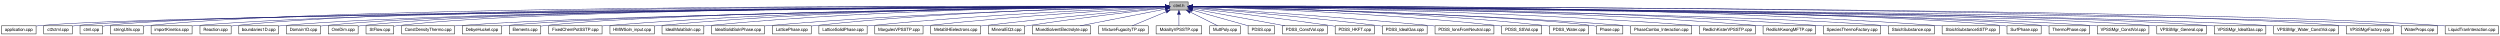
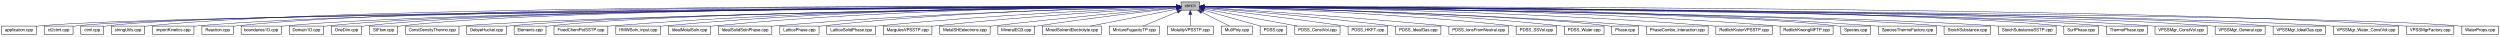
- <svg xmlns="http://www.w3.org/2000/svg" xmlns:xlink="http://www.w3.org/1999/xlink" width="5857pt" height="84pt" viewBox="0.00 0.00 5857.00 84.00">
+ <svg xmlns="http://www.w3.org/2000/svg" xmlns:xlink="http://www.w3.org/1999/xlink" width="5801pt" height="84pt" viewBox="0.00 0.00 5801.00 84.00">
  <g id="graph0" class="graph" transform="scale(1 1) rotate(0) translate(4 80)">
-     <polygon fill="white" stroke="none" points="-4,4 -4,-80 5853,-80 5853,4 -4,4" />
+     <polygon fill="white" stroke="none" points="-4,4 -4,-80 5797,-80 5797,4 -4,4" />
    <g id="node1" class="node">
      <polygon fill="#bfbfbf" stroke="black" points="2736.5,-56.5 2736.5,-75.5 2779.5,-75.5 2779.5,-56.5 2736.5,-56.5" />
      <text text-anchor="middle" x="2758" y="-63.5" font-family="FreeSans" font-size="10.00">ctml.h</text>
    </g>
    <g id="node2" class="node">
      <g id="a_node2">
        <a xlink:href="application_8cpp.html" target="_top" xlink:title="application.cpp">
          <polygon fill="white" stroke="black" points="-0.5,-0.5 -0.5,-19.5 80.5,-19.5 80.5,-0.5 -0.5,-0.5" />
          <text text-anchor="middle" x="40" y="-7.5" font-family="FreeSans" font-size="10.00">application.cpp</text>
        </a>
      </g>
    </g>
    <g id="edge1" class="edge">
      <path fill="none" stroke="midnightblue" d="M2725.93,-64.78C2442.11,-62.794 363.893,-47.374 89,-20 86.246,-19.726 83.415,-19.379 80.569,-18.983" />
      <polygon fill="midnightblue" stroke="midnightblue" points="2726.31,-68.283 2736.33,-64.853 2726.36,-61.283 2726.31,-68.283" />
    </g>
    <g id="node3" class="node">
      <g id="a_node3">
        <a xlink:href="ct2ctml_8cpp.html" target="_top" xlink:title="Driver for the system call to the python executable that converts cti files to ctml files (see Input ...">
          <polygon fill="white" stroke="black" points="98.5,-0.5 98.5,-19.5 165.5,-19.5 165.5,-0.5 98.5,-0.5" />
          <text text-anchor="middle" x="132" y="-7.5" font-family="FreeSans" font-size="10.00">ct2ctml.cpp</text>
        </a>
      </g>
    </g>
    <g id="edge2" class="edge">
      <path fill="none" stroke="midnightblue" d="M2726.08,-64.819C2447.95,-63.195 439.438,-50.46 174,-20 171.333,-19.694 168.585,-19.296 165.833,-18.838" />
      <polygon fill="midnightblue" stroke="midnightblue" points="2726.28,-68.32 2736.3,-64.878 2726.32,-61.32 2726.28,-68.32" />
    </g>
    <g id="node4" class="node">
      <g id="a_node4">
        <a xlink:href="ctml_8cpp.html" target="_top" xlink:title="Definitions for functions to read and write CTML. ">
          <polygon fill="white" stroke="black" points="183.5,-0.5 183.5,-19.5 236.5,-19.5 236.5,-0.5 183.5,-0.5" />
          <text text-anchor="middle" x="210" y="-7.5" font-family="FreeSans" font-size="10.00">ctml.cpp</text>
        </a>
      </g>
    </g>
    <g id="edge3" class="edge">
      <path fill="none" stroke="midnightblue" d="M2726.11,-64.881C2452.33,-63.797 502.218,-54.884 245,-20 242.264,-19.629 239.435,-19.12 236.626,-18.53" />
      <polygon fill="midnightblue" stroke="midnightblue" points="2726.16,-68.381 2736.17,-64.92 2726.19,-61.381 2726.16,-68.381" />
    </g>
    <g id="node5" class="node">
      <g id="a_node5">
        <a xlink:href="stringUtils_8cpp.html" target="_top" xlink:title="Contains definitions for string manipulation functions within Cantera. ">
          <polygon fill="white" stroke="black" points="254.5,-0.5 254.5,-19.5 331.5,-19.5 331.5,-0.5 254.5,-0.5" />
          <text text-anchor="middle" x="293" y="-7.5" font-family="FreeSans" font-size="10.00">stringUtils.cpp</text>
        </a>
      </g>
    </g>
    <g id="edge4" class="edge">
      <path fill="none" stroke="midnightblue" d="M2726.22,-65.138C2477.09,-66.108 834.416,-70.495 341,-20 337.964,-19.689 334.832,-19.288 331.692,-18.828" />
      <polygon fill="midnightblue" stroke="midnightblue" points="2726.41,-68.637 2736.4,-65.097 2726.39,-61.637 2726.41,-68.637" />
    </g>
    <g id="node6" class="node">
      <g id="a_node6">
        <a xlink:href="importKinetics_8cpp.html" target="_top" xlink:title="Declarations of global routines for the importing of kinetics data from XML files (see Input File Han...">
          <polygon fill="white" stroke="black" points="350,-0.5 350,-19.5 446,-19.5 446,-0.5 350,-0.5" />
          <text text-anchor="middle" x="398" y="-7.5" font-family="FreeSans" font-size="10.00">importKinetics.cpp</text>
        </a>
      </g>
    </g>
    <g id="edge5" class="edge">
      <path fill="none" stroke="midnightblue" d="M2726.25,-64.978C2484,-64.725 924.807,-61.483 455,-20 452.106,-19.744 449.136,-19.431 446.145,-19.077" />
      <polygon fill="midnightblue" stroke="midnightblue" points="2726.47,-68.479 2736.48,-64.988 2726.48,-61.479 2726.47,-68.479" />
    </g>
    <g id="node7" class="node">
      <g id="a_node7">
        <a xlink:href="Reaction_8cpp.html" target="_top" xlink:title="Reaction.cpp">
          <polygon fill="white" stroke="black" points="464.5,-0.5 464.5,-19.5 537.5,-19.5 537.5,-0.5 464.5,-0.5" />
          <text text-anchor="middle" x="501" y="-7.5" font-family="FreeSans" font-size="10.00">Reaction.cpp</text>
        </a>
      </g>
    </g>
    <g id="edge6" class="edge">
      <path fill="none" stroke="midnightblue" d="M2726.03,-65.127C2488.51,-65.955 995.396,-69.119 546,-20 543.307,-19.706 540.536,-19.331 537.754,-18.902" />
      <polygon fill="midnightblue" stroke="midnightblue" points="2726.4,-68.626 2736.38,-65.09 2726.37,-61.626 2726.4,-68.626" />
    </g>
    <g id="node8" class="node">
      <g id="a_node8">
        <a xlink:href="boundaries1D_8cpp.html" target="_top" xlink:title="boundaries1D.cpp">
          <polygon fill="white" stroke="black" points="555.5,-0.5 555.5,-19.5 648.5,-19.5 648.5,-0.5 555.5,-0.5" />
          <text text-anchor="middle" x="602" y="-7.5" font-family="FreeSans" font-size="10.00">boundaries1D.cpp</text>
        </a>
      </g>
    </g>
    <g id="edge7" class="edge">
      <path fill="none" stroke="midnightblue" d="M2726.24,-64.921C2496.37,-64.261 1084.55,-58.66 658,-20 654.96,-19.724 651.835,-19.384 648.69,-18.997" />
      <polygon fill="midnightblue" stroke="midnightblue" points="2726.27,-68.421 2736.28,-64.949 2726.29,-61.421 2726.27,-68.421" />
    </g>
    <g id="node9" class="node">
      <g id="a_node9">
        <a xlink:href="Domain1D_8cpp.html" target="_top" xlink:title="Domain1D.cpp">
          <polygon fill="white" stroke="black" points="667,-0.5 667,-19.5 747,-19.5 747,-0.5 667,-0.5" />
          <text text-anchor="middle" x="707" y="-7.5" font-family="FreeSans" font-size="10.00">Domain1D.cpp</text>
        </a>
      </g>
    </g>
    <g id="edge8" class="edge">
      <path fill="none" stroke="midnightblue" d="M2726.34,-64.98C2502.94,-64.732 1161.35,-61.515 756,-20 753.075,-19.7 750.062,-19.322 747.037,-18.89" />
      <polygon fill="midnightblue" stroke="midnightblue" points="2726.4,-68.48 2736.4,-64.99 2726.41,-61.48 2726.4,-68.48" />
    </g>
    <g id="node10" class="node">
      <g id="a_node10">
        <a xlink:href="OneDim_8cpp.html" target="_top" xlink:title="OneDim.cpp">
          <polygon fill="white" stroke="black" points="765,-0.5 765,-19.5 835,-19.5 835,-0.5 765,-0.5" />
          <text text-anchor="middle" x="800" y="-7.5" font-family="FreeSans" font-size="10.00">OneDim.cpp</text>
        </a>
      </g>
    </g>
    <g id="edge9" class="edge">
      <path fill="none" stroke="midnightblue" d="M2726.38,-65.029C2508.77,-65.11 1230.3,-63.696 844,-20 841.211,-19.684 838.336,-19.28 835.455,-18.817" />
      <polygon fill="midnightblue" stroke="midnightblue" points="2726.48,-68.529 2736.48,-65.023 2726.48,-61.529 2726.48,-68.529" />
    </g>
    <g id="node11" class="node">
      <g id="a_node11">
        <a xlink:href="StFlow_8cpp.html" target="_top" xlink:title="StFlow.cpp">
          <polygon fill="white" stroke="black" points="853.5,-0.5 853.5,-19.5 918.5,-19.5 918.5,-0.5 853.5,-0.5" />
          <text text-anchor="middle" x="886" y="-7.5" font-family="FreeSans" font-size="10.00">StFlow.cpp</text>
        </a>
      </g>
    </g>
    <g id="edge10" class="edge">
      <path fill="none" stroke="midnightblue" d="M2726.12,-65.029C2513.33,-65.103 1296.18,-63.588 928,-20 925.038,-19.649 921.976,-19.189 918.918,-18.66" />
      <polygon fill="midnightblue" stroke="midnightblue" points="2726.3,-68.529 2736.3,-65.024 2726.3,-61.529 2726.3,-68.529" />
    </g>
    <g id="node12" class="node">
      <g id="a_node12">
        <a xlink:href="ConstDensityThermo_8cpp.html" target="_top" xlink:title="Declarations for a Thermo manager for incompressible ThermoPhases (see Thermodynamic Properties and C...">
          <polygon fill="white" stroke="black" points="937,-0.5 937,-19.5 1061,-19.5 1061,-0.5 937,-0.5" />
          <text text-anchor="middle" x="999" y="-7.5" font-family="FreeSans" font-size="10.00">ConstDensityThermo.cpp</text>
        </a>
      </g>
    </g>
    <g id="edge11" class="edge">
      <path fill="none" stroke="midnightblue" d="M2726.14,-64.584C2523.27,-61.871 1409.59,-45.985 1070,-20 1067.15,-19.782 1064.24,-19.53 1061.3,-19.253" />
      <polygon fill="midnightblue" stroke="midnightblue" points="2726.35,-68.087 2736.4,-64.721 2726.45,-61.088 2726.35,-68.087" />
    </g>
    <g id="node13" class="node">
      <g id="a_node13">
        <a xlink:href="DebyeHuckel_8cpp.html" target="_top" xlink:title="Declarations for the DebyeHuckel ThermoPhase object, which models dilute electrolyte solutions (see T...">
          <polygon fill="white" stroke="black" points="1079,-0.5 1079,-19.5 1171,-19.5 1171,-0.5 1079,-0.5" />
          <text text-anchor="middle" x="1125" y="-7.5" font-family="FreeSans" font-size="10.00">DebyeHuckel.cpp</text>
        </a>
      </g>
    </g>
    <g id="edge12" class="edge">
      <path fill="none" stroke="midnightblue" d="M2726.08,-64.672C2530.84,-62.58 1495.79,-50.204 1180,-20 1177.11,-19.724 1174.14,-19.388 1171.16,-19.012" />
      <polygon fill="midnightblue" stroke="midnightblue" points="2726.21,-68.174 2736.24,-64.78 2726.28,-61.174 2726.21,-68.174" />
    </g>
    <g id="node14" class="node">
      <g id="a_node14">
        <a xlink:href="Elements_8cpp.html" target="_top" xlink:title="This file contains a database of atomic weights. ">
          <polygon fill="white" stroke="black" points="1189,-0.5 1189,-19.5 1263,-19.5 1263,-0.5 1189,-0.5" />
          <text text-anchor="middle" x="1226" y="-7.5" font-family="FreeSans" font-size="10.00">Elements.cpp</text>
        </a>
      </g>
    </g>
    <g id="edge13" class="edge">
      <path fill="none" stroke="midnightblue" d="M2726.47,-64.745C2538.9,-63.123 1568.11,-53.227 1272,-20 1269.09,-19.673 1266.09,-19.261 1263.08,-18.792" />
      <polygon fill="midnightblue" stroke="midnightblue" points="2726.47,-68.245 2736.5,-64.83 2726.53,-61.245 2726.47,-68.245" />
    </g>
    <g id="node15" class="node">
      <g id="a_node15">
        <a xlink:href="FixedChemPotSSTP_8cpp.html" target="_top" xlink:title="Definition file for the FixedChemPotSSTP class, which represents a fixed-composition incompressible s...">
          <polygon fill="white" stroke="black" points="1281.5,-0.5 1281.5,-19.5 1406.5,-19.5 1406.5,-0.5 1281.5,-0.5" />
          <text text-anchor="middle" x="1344" y="-7.5" font-family="FreeSans" font-size="10.00">FixedChemPotSSTP.cpp</text>
        </a>
      </g>
    </g>
    <g id="edge14" class="edge">
      <path fill="none" stroke="midnightblue" d="M2726,-64.999C2577.18,-64.767 1938.02,-61.292 1416,-20 1412.99,-19.762 1409.9,-19.489 1406.79,-19.19" />
      <polygon fill="midnightblue" stroke="midnightblue" points="2726.24,-68.499 2736.24,-65.01 2726.24,-61.499 2726.24,-68.499" />
    </g>
    <g id="node16" class="node">
      <g id="a_node16">
        <a xlink:href="HMWSoln__input_8cpp.html" target="_top" xlink:title="Definitions for the HMWSoln ThermoPhase object, which models concentrated electrolyte solutions (see ...">
          <polygon fill="white" stroke="black" points="1425,-0.5 1425,-19.5 1529,-19.5 1529,-0.5 1425,-0.5" />
          <text text-anchor="middle" x="1477" y="-7.5" font-family="FreeSans" font-size="10.00">HMWSoln_input.cpp</text>
        </a>
      </g>
    </g>
    <g id="edge15" class="edge">
      <path fill="none" stroke="midnightblue" d="M2726.22,-65.106C2586.04,-65.305 2009.05,-63.306 1538,-20 1535.12,-19.735 1532.17,-19.427 1529.2,-19.086" />
      <polygon fill="midnightblue" stroke="midnightblue" points="2726.29,-68.606 2736.28,-65.087 2726.27,-61.606 2726.29,-68.606" />
    </g>
    <g id="node17" class="node">
      <g id="a_node17">
        <a xlink:href="IdealMolalSoln_8cpp.html" target="_top" xlink:title="ThermoPhase object for the ideal molal equation of state (see Thermodynamic Properties and class Idea...">
          <polygon fill="white" stroke="black" points="1547,-0.5 1547,-19.5 1645,-19.5 1645,-0.5 1547,-0.5" />
          <text text-anchor="middle" x="1596" y="-7.5" font-family="FreeSans" font-size="10.00">IdealMolalSoln.cpp</text>
        </a>
      </g>
    </g>
    <g id="edge16" class="edge">
      <path fill="none" stroke="midnightblue" d="M2725.9,-65.018C2593.44,-64.811 2076.46,-61.253 1654,-20 1651.16,-19.723 1648.25,-19.398 1645.31,-19.041" />
      <polygon fill="midnightblue" stroke="midnightblue" points="2726.14,-68.518 2736.15,-65.028 2726.15,-61.518 2726.14,-68.518" />
    </g>
    <g id="node18" class="node">
      <g id="a_node18">
        <a xlink:href="IdealSolidSolnPhase_8cpp.html" target="_top" xlink:title="Implementation file for an ideal solid solution model with incompressible thermodynamics (see Thermod...">
          <polygon fill="white" stroke="black" points="1663,-0.5 1663,-19.5 1787,-19.5 1787,-0.5 1663,-0.5" />
          <text text-anchor="middle" x="1725" y="-7.5" font-family="FreeSans" font-size="10.00">IdealSolidSolnPhase.cpp</text>
        </a>
      </g>
    </g>
    <g id="edge17" class="edge">
      <path fill="none" stroke="midnightblue" d="M2726.21,-64.429C2605.03,-62.057 2160.62,-51.587 1796,-20 1793.15,-19.753 1790.24,-19.478 1787.31,-19.182" />
      <polygon fill="midnightblue" stroke="midnightblue" points="2726.22,-67.93 2736.28,-64.622 2726.35,-60.931 2726.22,-67.93" />
    </g>
    <g id="node19" class="node">
      <g id="a_node19">
        <a xlink:href="LatticePhase_8cpp.html" target="_top" xlink:title="Definitions for a simple thermodynamics model of a bulk phase derived from ThermoPhase, assuming a lattice of solid atoms (see Thermodynamic Properties and class LatticePhase). ">
          <polygon fill="white" stroke="black" points="1805.5,-0.5 1805.5,-19.5 1896.5,-19.5 1896.5,-0.5 1805.5,-0.5" />
          <text text-anchor="middle" x="1851" y="-7.5" font-family="FreeSans" font-size="10.00">LatticePhase.cpp</text>
        </a>
      </g>
    </g>
    <g id="edge18" class="edge">
      <path fill="none" stroke="midnightblue" d="M2726.16,-64.61C2613.62,-62.957 2224.18,-54.906 1905,-20 1902.26,-19.7 1899.45,-19.353 1896.62,-18.973" />
      <polygon fill="midnightblue" stroke="midnightblue" points="2726.13,-68.11 2736.18,-64.751 2726.23,-61.11 2726.13,-68.11" />
    </g>
    <g id="node20" class="node">
      <g id="a_node20">
        <a xlink:href="LatticeSolidPhase_8cpp.html" target="_top" xlink:title="Definitions for a simple thermodynamics model of a bulk solid phase derived from ThermoPhase, assuming an ideal solution model based on a lattice of solid atoms (see Thermodynamic Properties and class LatticeSolidPhase). ">
          <polygon fill="white" stroke="black" points="1914.5,-0.5 1914.5,-19.5 2027.5,-19.5 2027.5,-0.5 1914.5,-0.5" />
          <text text-anchor="middle" x="1971" y="-7.5" font-family="FreeSans" font-size="10.00">LatticeSolidPhase.cpp</text>
        </a>
      </g>
    </g>
    <g id="edge19" class="edge">
      <path fill="none" stroke="midnightblue" d="M2726.25,-63.876C2625.21,-60.115 2302.16,-46.683 2036,-20 2033.28,-19.727 2030.5,-19.427 2027.69,-19.105" />
      <polygon fill="midnightblue" stroke="midnightblue" points="2726.27,-67.379 2736.39,-64.248 2726.53,-60.384 2726.27,-67.379" />
    </g>
    <g id="node21" class="node">
      <g id="a_node21">
        <a xlink:href="MargulesVPSSTP_8cpp.html" target="_top" xlink:title="Definitions for ThermoPhase object for phases which employ excess gibbs free energy formulations rela...">
          <polygon fill="white" stroke="black" points="2045.5,-0.5 2045.5,-19.5 2158.5,-19.5 2158.5,-0.5 2045.5,-0.5" />
          <text text-anchor="middle" x="2102" y="-7.5" font-family="FreeSans" font-size="10.00">MargulesVPSSTP.cpp</text>
        </a>
      </g>
    </g>
    <g id="edge20" class="edge">
      <path fill="none" stroke="midnightblue" d="M2726.3,-63.276C2637.73,-58.308 2380.13,-42.848 2167,-20 2164.28,-19.709 2161.5,-19.393 2158.69,-19.059" />
      <polygon fill="midnightblue" stroke="midnightblue" points="2726.31,-66.781 2736.49,-63.842 2726.7,-59.792 2726.31,-66.781" />
    </g>
    <g id="node22" class="node">
      <g id="a_node22">
        <a xlink:href="MetalSHEelectrons_8cpp.html" target="_top" xlink:title="Definition file for the MetalSHEElectrons class, which represents the electrons in a metal that are c...">
          <polygon fill="white" stroke="black" points="2176.5,-0.5 2176.5,-19.5 2293.5,-19.5 2293.5,-0.5 2176.5,-0.5" />
          <text text-anchor="middle" x="2235" y="-7.5" font-family="FreeSans" font-size="10.00">MetalSHEelectrons.cpp</text>
        </a>
      </g>
    </g>
    <g id="edge21" class="edge">
      <path fill="none" stroke="midnightblue" d="M2726.01,-62.233C2651.56,-55.708 2460.91,-38.508 2302,-20 2299.32,-19.688 2296.58,-19.359 2293.81,-19.019" />
      <polygon fill="midnightblue" stroke="midnightblue" points="2725.87,-65.734 2736.14,-63.117 2726.48,-58.761 2725.87,-65.734" />
    </g>
    <g id="node23" class="node">
      <g id="a_node23">
        <a xlink:href="MineralEQ3_8cpp.html" target="_top" xlink:title="Definition file for the MineralEQ3 class, which represents a fixed-composition incompressible substan...">
          <polygon fill="white" stroke="black" points="2311.5,-0.5 2311.5,-19.5 2396.5,-19.5 2396.5,-0.5 2311.5,-0.5" />
          <text text-anchor="middle" x="2354" y="-7.5" font-family="FreeSans" font-size="10.00">MineralEQ3.cpp</text>
        </a>
      </g>
    </g>
    <g id="edge22" class="edge">
      <path fill="none" stroke="midnightblue" d="M2726.18,-61.461C2664.22,-54.456 2523.12,-37.941 2405,-20 2402.24,-19.581 2399.41,-19.132 2396.55,-18.666" />
      <polygon fill="midnightblue" stroke="midnightblue" points="2726.13,-64.978 2736.46,-62.618 2726.92,-58.022 2726.13,-64.978" />
    </g>
    <g id="node24" class="node">
      <g id="a_node24">
        <a xlink:href="MixedSolventElectrolyte_8cpp.html" target="_top" xlink:title="Definitions for ThermoPhase object for phases which employ excess gibbs free energy formulations rela...">
          <polygon fill="white" stroke="black" points="2414.5,-0.5 2414.5,-19.5 2551.5,-19.5 2551.5,-0.5 2414.5,-0.5" />
          <text text-anchor="middle" x="2483" y="-7.5" font-family="FreeSans" font-size="10.00">MixedSolventElectrolyte.cpp</text>
        </a>
      </g>
    </g>
    <g id="edge23" class="edge">
      <path fill="none" stroke="midnightblue" d="M2726.36,-58.786C2677.12,-49.118 2582.06,-30.451 2526.44,-19.529" />
      <polygon fill="midnightblue" stroke="midnightblue" points="2725.93,-62.27 2736.42,-60.763 2727.28,-55.401 2725.93,-62.27" />
    </g>
    <g id="node25" class="node">
      <g id="a_node25">
        <a xlink:href="MixtureFugacityTP_8cpp.html" target="_top" xlink:title="Methods file for a derived class of ThermoPhase that handles non-ideal mixtures based on the fugacity...">
          <polygon fill="white" stroke="black" points="2570,-0.5 2570,-19.5 2686,-19.5 2686,-0.5 2570,-0.5" />
          <text text-anchor="middle" x="2628" y="-7.5" font-family="FreeSans" font-size="10.00">MixtureFugacityTP.cpp</text>
        </a>
      </g>
    </g>
    <g id="edge24" class="edge">
      <path fill="none" stroke="midnightblue" d="M2727.91,-52.503C2703.54,-42.38 2669.86,-28.388 2648.5,-19.516" />
      <polygon fill="midnightblue" stroke="midnightblue" points="2726.82,-55.84 2737.4,-56.444 2729.51,-49.375 2726.82,-55.84" />
    </g>
    <g id="node26" class="node">
      <g id="a_node26">
        <a xlink:href="MolalityVPSSTP_8cpp.html" target="_top" xlink:title="Definitions for intermediate ThermoPhase object for phases which employ molality based activity coeff...">
          <polygon fill="white" stroke="black" points="2704.5,-0.5 2704.5,-19.5 2811.5,-19.5 2811.5,-0.5 2704.5,-0.5" />
          <text text-anchor="middle" x="2758" y="-7.5" font-family="FreeSans" font-size="10.00">MolalityVPSSTP.cpp</text>
        </a>
      </g>
    </g>
    <g id="edge25" class="edge">
      <path fill="none" stroke="midnightblue" d="M2758,-45.804C2758,-36.91 2758,-26.78 2758,-19.751" />
      <polygon fill="midnightblue" stroke="midnightblue" points="2754.5,-46.083 2758,-56.083 2761.5,-46.083 2754.5,-46.083" />
    </g>
    <g id="node27" class="node">
      <g id="a_node27">
        <a xlink:href="Mu0Poly_8cpp.html" target="_top" xlink:title="Definitions for a single-species standard state object derived from SpeciesThermoInterpType based on ...">
          <polygon fill="white" stroke="black" points="2830,-0.5 2830,-19.5 2902,-19.5 2902,-0.5 2830,-0.5" />
          <text text-anchor="middle" x="2866" y="-7.5" font-family="FreeSans" font-size="10.00">Mu0Poly.cpp</text>
        </a>
      </g>
    </g>
    <g id="edge26" class="edge">
      <path fill="none" stroke="midnightblue" d="M2784.55,-51.726C2804.55,-41.727 2831.39,-28.306 2848.69,-19.654" />
      <polygon fill="midnightblue" stroke="midnightblue" points="2782.73,-48.721 2775.35,-56.324 2785.86,-54.982 2782.73,-48.721" />
    </g>
    <g id="node28" class="node">
      <g id="a_node28">
        <a xlink:href="PDSS_8cpp.html" target="_top" xlink:title="Implementation of a pressure dependent standard state virtual function (see class PDSS)...">
          <polygon fill="white" stroke="black" points="2920,-0.5 2920,-19.5 2982,-19.5 2982,-0.5 2920,-0.5" />
          <text text-anchor="middle" x="2951" y="-7.5" font-family="FreeSans" font-size="10.00">PDSS.cpp</text>
        </a>
      </g>
    </g>
    <g id="edge27" class="edge">
      <path fill="none" stroke="midnightblue" d="M2789.78,-56.107C2826,-45.975 2884.76,-29.535 2920.45,-19.549" />
      <polygon fill="midnightblue" stroke="midnightblue" points="2788.45,-52.845 2779.76,-58.91 2790.34,-59.587 2788.45,-52.845" />
    </g>
    <g id="node29" class="node">
      <g id="a_node29">
        <a xlink:href="PDSS__ConstVol_8cpp.html" target="_top" xlink:title="Implementation of a pressure dependent standard state virtual function. ">
          <polygon fill="white" stroke="black" points="3000.5,-0.5 3000.5,-19.5 3105.5,-19.5 3105.5,-0.5 3000.5,-0.5" />
          <text text-anchor="middle" x="3053" y="-7.5" font-family="FreeSans" font-size="10.00">PDSS_ConstVol.cpp</text>
        </a>
      </g>
    </g>
    <g id="edge28" class="edge">
      <path fill="none" stroke="midnightblue" d="M2789.69,-59.199C2841.8,-49.66 2945.82,-30.619 3006.35,-19.539" />
      <polygon fill="midnightblue" stroke="midnightblue" points="2788.9,-55.786 2779.69,-61.029 2790.16,-62.671 2788.9,-55.786" />
    </g>
    <g id="node30" class="node">
      <g id="a_node30">
        <a xlink:href="PDSS__HKFT_8cpp.html" target="_top" xlink:title="Definitions for the class PDSS_HKFT (pressure dependent standard state) which handles calculations fo...">
          <polygon fill="white" stroke="black" points="3124,-0.5 3124,-19.5 3216,-19.5 3216,-0.5 3124,-0.5" />
          <text text-anchor="middle" x="3170" y="-7.5" font-family="FreeSans" font-size="10.00">PDSS_HKFT.cpp</text>
        </a>
      </g>
    </g>
    <g id="edge29" class="edge">
      <path fill="none" stroke="midnightblue" d="M2789.68,-61.358C2851.92,-54.122 2994.5,-37.151 3114,-20 3117.22,-19.538 3120.53,-19.046 3123.87,-18.539" />
      <polygon fill="midnightblue" stroke="midnightblue" points="2789.24,-57.886 2779.71,-62.514 2790.04,-64.839 2789.24,-57.886" />
    </g>
    <g id="node31" class="node">
      <g id="a_node31">
        <a xlink:href="PDSS__IdealGas_8cpp.html" target="_top" xlink:title="Implementation of a pressure dependent standard state virtual function. ">
          <polygon fill="white" stroke="black" points="3234.5,-0.5 3234.5,-19.5 3339.5,-19.5 3339.5,-0.5 3234.5,-0.5" />
          <text text-anchor="middle" x="3287" y="-7.5" font-family="FreeSans" font-size="10.00">PDSS_IdealGas.cpp</text>
        </a>
      </g>
    </g>
    <g id="edge30" class="edge">
      <path fill="none" stroke="midnightblue" d="M2790.23,-62.432C2866.13,-56.267 3061.99,-39.674 3225,-20 3228.02,-19.635 3231.13,-19.242 3234.26,-18.832" />
      <polygon fill="midnightblue" stroke="midnightblue" points="2789.61,-58.971 2779.92,-63.265 2790.17,-65.948 2789.61,-58.971" />
    </g>
    <g id="node32" class="node">
      <g id="a_node32">
        <a xlink:href="PDSS__IonsFromNeutral_8cpp.html" target="_top" xlink:title="Implementation of a pressure dependent standard state virtual function. ">
          <polygon fill="white" stroke="black" points="3358,-0.5 3358,-19.5 3496,-19.5 3496,-0.5 3358,-0.5" />
          <text text-anchor="middle" x="3427" y="-7.5" font-family="FreeSans" font-size="10.00">PDSS_IonsFromNeutral.cpp</text>
        </a>
      </g>
    </g>
    <g id="edge31" class="edge">
      <path fill="none" stroke="midnightblue" d="M2789.92,-62.986C2878.56,-57.302 3135.21,-40.229 3348,-20 3351.16,-19.7 3354.39,-19.38 3357.65,-19.048" />
      <polygon fill="midnightblue" stroke="midnightblue" points="2789.48,-59.507 2779.72,-63.637 2789.93,-66.493 2789.48,-59.507" />
    </g>
    <g id="node33" class="node">
      <g id="a_node33">
        <a xlink:href="PDSS__SSVol_8cpp.html" target="_top" xlink:title="Implementation of a pressure dependent standard state virtual function. ">
          <polygon fill="white" stroke="black" points="3514,-0.5 3514,-19.5 3608,-19.5 3608,-0.5 3514,-0.5" />
          <text text-anchor="middle" x="3561" y="-7.5" font-family="FreeSans" font-size="10.00">PDSS_SSVol.cpp</text>
        </a>
      </g>
    </g>
    <g id="edge32" class="edge">
      <path fill="none" stroke="midnightblue" d="M2789.86,-64.211C2893.3,-61.407 3229.04,-50.411 3505,-20 3507.94,-19.676 3510.95,-19.305 3513.99,-18.902" />
      <polygon fill="midnightblue" stroke="midnightblue" points="2789.67,-60.715 2779.76,-64.478 2789.85,-67.712 2789.67,-60.715" />
    </g>
    <g id="node34" class="node">
      <g id="a_node34">
        <a xlink:href="PDSS__Water_8cpp.html" target="_top" xlink:title="PDSS_Water.cpp">
          <polygon fill="white" stroke="black" points="3626,-0.5 3626,-19.5 3718,-19.5 3718,-0.5 3626,-0.5" />
          <text text-anchor="middle" x="3672" y="-7.5" font-family="FreeSans" font-size="10.00">PDSS_Water.cpp</text>
        </a>
      </g>
    </g>
    <g id="edge33" class="edge">
      <path fill="none" stroke="midnightblue" d="M2789.68,-64.595C2902.5,-62.886 3295.16,-54.656 3617,-20 3619.89,-19.689 3622.85,-19.328 3625.84,-18.932" />
      <polygon fill="midnightblue" stroke="midnightblue" points="2789.59,-61.096 2779.65,-64.741 2789.7,-68.095 2789.59,-61.096" />
    </g>
    <g id="node35" class="node">
      <g id="a_node35">
        <a xlink:href="Phase_8cpp.html" target="_top" xlink:title="Definition file for class Phase. ">
          <polygon fill="white" stroke="black" points="3736,-0.5 3736,-19.5 3798,-19.5 3798,-0.5 3736,-0.5" />
          <text text-anchor="middle" x="3767" y="-7.5" font-family="FreeSans" font-size="10.00">Phase.cpp</text>
        </a>
      </g>
    </g>
    <g id="edge34" class="edge">
      <path fill="none" stroke="midnightblue" d="M2789.64,-64.276C2935,-60.834 3539.54,-45.244 3727,-20 3729.82,-19.62 3732.74,-19.139 3735.65,-18.598" />
      <polygon fill="midnightblue" stroke="midnightblue" points="2789.52,-60.777 2779.61,-64.511 2789.69,-67.775 2789.52,-60.777" />
    </g>
    <g id="node36" class="node">
      <g id="a_node36">
        <a xlink:href="PhaseCombo__Interaction_8cpp.html" target="_top" xlink:title="PhaseCombo_Interaction.cpp">
          <polygon fill="white" stroke="black" points="3816.5,-0.5 3816.5,-19.5 3959.5,-19.5 3959.5,-0.5 3816.5,-0.5" />
          <text text-anchor="middle" x="3888" y="-7.5" font-family="FreeSans" font-size="10.00">PhaseCombo_Interaction.cpp</text>
        </a>
      </g>
    </g>
    <g id="edge35" class="edge">
      <path fill="none" stroke="midnightblue" d="M2790.07,-64.4C2918.22,-61.836 3405.92,-50.511 3806,-20 3809.43,-19.739 3812.93,-19.447 3816.47,-19.134" />
      <polygon fill="midnightblue" stroke="midnightblue" points="2789.72,-60.906 2779.79,-64.602 2789.86,-67.904 2789.72,-60.906" />
    </g>
    <g id="node37" class="node">
      <g id="a_node37">
        <a xlink:href="RedlichKisterVPSSTP_8cpp.html" target="_top" xlink:title="Definitions for ThermoPhase object for phases which employ excess gibbs free energy formulations rela...">
          <polygon fill="white" stroke="black" points="3977.5,-0.5 3977.5,-19.5 4108.5,-19.5 4108.5,-0.5 3977.5,-0.5" />
          <text text-anchor="middle" x="4043" y="-7.5" font-family="FreeSans" font-size="10.00">RedlichKisterVPSSTP.cpp</text>
        </a>
      </g>
    </g>
    <g id="edge36" class="edge">
      <path fill="none" stroke="midnightblue" d="M2789.91,-64.777C2929.56,-63.597 3500.74,-56.662 3968,-20 3971.01,-19.764 3974.08,-19.498 3977.18,-19.209" />
      <polygon fill="midnightblue" stroke="midnightblue" points="2789.5,-61.28 2779.52,-64.861 2789.55,-68.28 2789.5,-61.28" />
    </g>
    <g id="node38" class="node">
      <g id="a_node38">
        <a xlink:href="RedlichKwongMFTP_8cpp.html" target="_top" xlink:title="Definition file for a derived class of ThermoPhase that assumes either an ideal gas or ideal solution...">
          <polygon fill="white" stroke="black" points="4126.5,-0.5 4126.5,-19.5 4249.5,-19.5 4249.5,-0.5 4126.5,-0.5" />
          <text text-anchor="middle" x="4188" y="-7.5" font-family="FreeSans" font-size="10.00">RedlichKwongMFTP.cpp</text>
        </a>
      </g>
    </g>
    <g id="edge37" class="edge">
      <path fill="none" stroke="midnightblue" d="M2789.92,-65.038C2939.71,-64.986 3587.83,-62.208 4117,-20 4120.1,-19.753 4123.27,-19.468 4126.46,-19.156" />
      <polygon fill="midnightblue" stroke="midnightblue" points="2789.62,-61.538 2779.62,-65.037 2789.62,-68.538 2789.62,-61.538" />
    </g>
    <g id="node39" class="node">
      <g id="a_node39">
-         <a xlink:href="SpeciesThermoFactory_8cpp.html" target="_top" xlink:title="Definitions for factory to build instances of classes that manage the standard-state thermodynamic pr...">
-           <polygon fill="white" stroke="black" points="4268,-0.5 4268,-19.5 4402,-19.5 4402,-0.5 4268,-0.5" />
-           <text text-anchor="middle" x="4335" y="-7.5" font-family="FreeSans" font-size="10.00">SpeciesThermoFactory.cpp</text>
+         <a xlink:href="Species_8cpp_source.html" target="_top" xlink:title="Species.cpp">
+           <polygon fill="white" stroke="black" points="4267.5,-0.5 4267.5,-19.5 4336.5,-19.5 4336.5,-0.5 4267.5,-0.5" />
+           <text text-anchor="middle" x="4302" y="-7.5" font-family="FreeSans" font-size="10.00">Species.cpp</text>
        </a>
      </g>
    </g>
    <g id="edge38" class="edge">
-       <path fill="none" stroke="midnightblue" d="M2789.63,-65.064C2947.86,-65.17 3669.35,-63.15 4258,-20 4261.22,-19.764 4264.52,-19.493 4267.84,-19.196" />
-       <polygon fill="midnightblue" stroke="midnightblue" points="2789.62,-61.564 2779.62,-65.053 2789.62,-68.564 2789.62,-61.564" />
+       <path fill="none" stroke="midnightblue" d="M2789.83,-64.79C2979.2,-63.427 3959.24,-54.775 4258,-20 4260.94,-19.657 4263.98,-19.218 4267.02,-18.719" />
+       <polygon fill="midnightblue" stroke="midnightblue" points="2789.68,-61.291 2779.71,-64.861 2789.73,-68.29 2789.68,-61.291" />
    </g>
    <g id="node40" class="node">
      <g id="a_node40">
-         <a xlink:href="StoichSubstance_8cpp.html" target="_top" xlink:title="This file contains the class definitions for the StoichSubstance ThermoPhase class. ">
-           <polygon fill="white" stroke="black" points="4420,-0.5 4420,-19.5 4528,-19.5 4528,-0.5 4420,-0.5" />
-           <text text-anchor="middle" x="4474" y="-7.5" font-family="FreeSans" font-size="10.00">StoichSubstance.cpp</text>
+         <a xlink:href="SpeciesThermoFactory_8cpp.html" target="_top" xlink:title="Definitions for factory to build instances of classes that manage the standard-state thermodynamic pr...">
+           <polygon fill="white" stroke="black" points="4355,-0.5 4355,-19.5 4489,-19.5 4489,-0.5 4355,-0.5" />
+           <text text-anchor="middle" x="4422" y="-7.5" font-family="FreeSans" font-size="10.00">SpeciesThermoFactory.cpp</text>
        </a>
      </g>
    </g>
    <g id="edge39" class="edge">
-       <path fill="none" stroke="midnightblue" d="M2789.84,-64.632C2990.21,-62.244 4079.02,-48.138 4411,-20 4413.86,-19.757 4416.79,-19.471 4419.75,-19.153" />
-       <polygon fill="midnightblue" stroke="midnightblue" points="2789.65,-61.134 2779.69,-64.752 2789.73,-68.134 2789.65,-61.134" />
+       <path fill="none" stroke="midnightblue" d="M2789.85,-65.138C2953.93,-65.63 3720.19,-65.285 4345,-20 4348.22,-19.767 4351.52,-19.498 4354.84,-19.202" />
+       <polygon fill="midnightblue" stroke="midnightblue" points="2789.52,-61.637 2779.51,-65.103 2789.49,-68.637 2789.52,-61.637" />
    </g>
    <g id="node41" class="node">
      <g id="a_node41">
-         <a xlink:href="StoichSubstanceSSTP_8cpp.html" target="_top" xlink:title="Definition file for the StoichSubstanceSSTP class, which represents a fixed-composition incompressibl...">
-           <polygon fill="white" stroke="black" points="4546,-0.5 4546,-19.5 4680,-19.5 4680,-0.5 4546,-0.5" />
-           <text text-anchor="middle" x="4613" y="-7.5" font-family="FreeSans" font-size="10.00">StoichSubstanceSSTP.cpp</text>
+         <a xlink:href="StoichSubstance_8cpp.html" target="_top" xlink:title="This file contains the class definitions for the StoichSubstance ThermoPhase class. ">
+           <polygon fill="white" stroke="black" points="4507,-0.5 4507,-19.5 4615,-19.5 4615,-0.5 4507,-0.5" />
+           <text text-anchor="middle" x="4561" y="-7.5" font-family="FreeSans" font-size="10.00">StoichSubstance.cpp</text>
        </a>
      </g>
    </g>
    <g id="edge40" class="edge">
-       <path fill="none" stroke="midnightblue" d="M2789.74,-65.293C2964.94,-66.683 3831.44,-70.591 4537,-20 4539.92,-19.791 4542.89,-19.551 4545.9,-19.288" />
-       <polygon fill="midnightblue" stroke="midnightblue" points="2789.68,-61.793 2779.66,-65.21 2789.63,-68.793 2789.68,-61.793" />
+       <path fill="none" stroke="midnightblue" d="M2789.88,-64.682C2996.43,-62.544 4147.63,-49.457 4498,-20 4500.86,-19.759 4503.79,-19.475 4506.75,-19.158" />
+       <polygon fill="midnightblue" stroke="midnightblue" points="2789.67,-61.184 2779.71,-64.786 2789.75,-68.183 2789.67,-61.184" />
    </g>
    <g id="node42" class="node">
      <g id="a_node42">
-         <a xlink:href="SurfPhase_8cpp.html" target="_top" xlink:title="Definitions for a simple thermodynamic model of a surface phase derived from ThermoPhase, assuming an ideal solution model (see Thermodynamic Properties and class SurfPhase). ">
-           <polygon fill="white" stroke="black" points="4698,-0.5 4698,-19.5 4778,-19.5 4778,-0.5 4698,-0.5" />
-           <text text-anchor="middle" x="4738" y="-7.5" font-family="FreeSans" font-size="10.00">SurfPhase.cpp</text>
+         <a xlink:href="StoichSubstanceSSTP_8cpp.html" target="_top" xlink:title="Definition file for the StoichSubstanceSSTP class, which represents a fixed-composition incompressibl...">
+           <polygon fill="white" stroke="black" points="4633,-0.5 4633,-19.5 4767,-19.5 4767,-0.5 4633,-0.5" />
+           <text text-anchor="middle" x="4700" y="-7.5" font-family="FreeSans" font-size="10.00">StoichSubstanceSSTP.cpp</text>
        </a>
      </g>
    </g>
    <g id="edge41" class="edge">
-       <path fill="none" stroke="midnightblue" d="M2789.89,-64.949C3009.37,-64.493 4298.84,-60.122 4689,-20 4691.93,-19.699 4694.94,-19.32 4697.96,-18.887" />
-       <polygon fill="midnightblue" stroke="midnightblue" points="2789.69,-61.449 2779.7,-64.969 2789.71,-68.449 2789.69,-61.449" />
+       <path fill="none" stroke="midnightblue" d="M2789.79,-64.642C3004.58,-62.163 4246.52,-46.843 4624,-20 4626.92,-19.793 4629.89,-19.555 4632.9,-19.292" />
+       <polygon fill="midnightblue" stroke="midnightblue" points="2789.48,-61.145 2779.52,-64.76 2789.56,-68.145 2789.48,-61.145" />
    </g>
    <g id="node43" class="node">
      <g id="a_node43">
-         <a xlink:href="ThermoPhase_8cpp.html" target="_top" xlink:title="Definition file for class ThermoPhase, the base class for phases with thermodynamic properties (see c...">
-           <polygon fill="white" stroke="black" points="4796.5,-0.5 4796.5,-19.5 4891.5,-19.5 4891.5,-0.5 4796.5,-0.5" />
-           <text text-anchor="middle" x="4844" y="-7.5" font-family="FreeSans" font-size="10.00">ThermoPhase.cpp</text>
+         <a xlink:href="SurfPhase_8cpp.html" target="_top" xlink:title="Definitions for a simple thermodynamic model of a surface phase derived from ThermoPhase, assuming an ideal solution model (see Thermodynamic Properties and class SurfPhase). ">
+           <polygon fill="white" stroke="black" points="4785,-0.5 4785,-19.5 4865,-19.5 4865,-0.5 4785,-0.5" />
+           <text text-anchor="middle" x="4825" y="-7.5" font-family="FreeSans" font-size="10.00">SurfPhase.cpp</text>
        </a>
      </g>
    </g>
    <g id="edge42" class="edge">
-       <path fill="none" stroke="midnightblue" d="M2789.73,-64.882C3014.99,-63.955 4375.47,-56.885 4787,-20 4790.09,-19.723 4793.27,-19.381 4796.47,-18.994" />
-       <polygon fill="midnightblue" stroke="midnightblue" points="2789.57,-61.382 2779.58,-64.923 2789.59,-68.382 2789.57,-61.382" />
+       <path fill="none" stroke="midnightblue" d="M2789.92,-64.986C3015.1,-64.782 4367.41,-61.81 4776,-20 4778.93,-19.701 4781.94,-19.322 4784.96,-18.891" />
+       <polygon fill="midnightblue" stroke="midnightblue" points="2789.77,-61.486 2779.77,-64.994 2789.77,-68.486 2789.77,-61.486" />
    </g>
    <g id="node44" class="node">
      <g id="a_node44">
-         <a xlink:href="VPSSMgr__ConstVol_8cpp.html" target="_top" xlink:title="Definition file for a derived class that handles the calculation of standard state thermo properties ...">
-           <polygon fill="white" stroke="black" points="4909.5,-0.5 4909.5,-19.5 5030.5,-19.5 5030.5,-0.5 4909.5,-0.5" />
-           <text text-anchor="middle" x="4970" y="-7.5" font-family="FreeSans" font-size="10.00">VPSSMgr_ConstVol.cpp</text>
+         <a xlink:href="ThermoPhase_8cpp.html" target="_top" xlink:title="Definition file for class ThermoPhase, the base class for phases with thermodynamic properties (see c...">
+           <polygon fill="white" stroke="black" points="4883.5,-0.5 4883.5,-19.5 4978.5,-19.5 4978.5,-0.5 4883.5,-0.5" />
+           <text text-anchor="middle" x="4931" y="-7.5" font-family="FreeSans" font-size="10.00">ThermoPhase.cpp</text>
        </a>
      </g>
    </g>
    <g id="edge43" class="edge">
-       <path fill="none" stroke="midnightblue" d="M2789.65,-64.8C3021.75,-63.266 4463.9,-52.523 4900,-20 4903.05,-19.772 4906.18,-19.503 4909.33,-19.203" />
-       <polygon fill="midnightblue" stroke="midnightblue" points="2789.5,-61.301 2779.53,-64.866 2789.55,-68.301 2789.5,-61.301" />
+       <path fill="none" stroke="midnightblue" d="M2789.64,-64.915C3020.13,-64.212 4443.92,-58.349 4874,-20 4877.09,-19.724 4880.27,-19.383 4883.47,-18.997" />
+       <polygon fill="midnightblue" stroke="midnightblue" points="2789.57,-61.416 2779.58,-64.945 2789.59,-68.416 2789.57,-61.416" />
    </g>
    <g id="node45" class="node">
      <g id="a_node45">
-         <a xlink:href="VPSSMgr__General_8cpp.html" target="_top" xlink:title="Definition file for a derived class that handles the calculation of standard state thermo properties ...">
-           <polygon fill="white" stroke="black" points="5049,-0.5 5049,-19.5 5165,-19.5 5165,-0.5 5049,-0.5" />
-           <text text-anchor="middle" x="5107" y="-7.5" font-family="FreeSans" font-size="10.00">VPSSMgr_General.cpp</text>
+         <a xlink:href="VPSSMgr__ConstVol_8cpp.html" target="_top" xlink:title="Definition file for a derived class that handles the calculation of standard state thermo properties ...">
+           <polygon fill="white" stroke="black" points="4996.5,-0.5 4996.5,-19.5 5117.5,-19.5 5117.5,-0.5 4996.5,-0.5" />
+           <text text-anchor="middle" x="5057" y="-7.5" font-family="FreeSans" font-size="10.00">VPSSMgr_ConstVol.cpp</text>
        </a>
      </g>
    </g>
    <g id="edge44" class="edge">
-       <path fill="none" stroke="midnightblue" d="M2789.82,-64.862C3030.92,-63.745 4573.45,-55.289 5039,-20 5042.21,-19.757 5045.49,-19.465 5048.81,-19.137" />
-       <polygon fill="midnightblue" stroke="midnightblue" points="2789.61,-61.363 2779.63,-64.909 2789.65,-68.363 2789.61,-61.363" />
+       <path fill="none" stroke="midnightblue" d="M2789.83,-64.829C3027.83,-63.481 4532.48,-53.709 4987,-20 4990.05,-19.773 4993.18,-19.505 4996.33,-19.206" />
+       <polygon fill="midnightblue" stroke="midnightblue" points="2789.74,-61.329 2779.76,-64.885 2789.78,-68.329 2789.74,-61.329" />
    </g>
    <g id="node46" class="node">
      <g id="a_node46">
-         <a xlink:href="VPSSMgr__IdealGas_8cpp.html" target="_top" xlink:title="Definition file for a derived class that handles the calculation of standard state thermo properties ...">
-           <polygon fill="white" stroke="black" points="5183.5,-0.5 5183.5,-19.5 5304.5,-19.5 5304.5,-0.5 5183.5,-0.5" />
-           <text text-anchor="middle" x="5244" y="-7.5" font-family="FreeSans" font-size="10.00">VPSSMgr_IdealGas.cpp</text>
+         <a xlink:href="VPSSMgr__General_8cpp.html" target="_top" xlink:title="Definition file for a derived class that handles the calculation of standard state thermo properties ...">
+           <polygon fill="white" stroke="black" points="5136,-0.5 5136,-19.5 5252,-19.5 5252,-0.5 5136,-0.5" />
+           <text text-anchor="middle" x="5194" y="-7.5" font-family="FreeSans" font-size="10.00">VPSSMgr_General.cpp</text>
        </a>
      </g>
    </g>
    <g id="edge45" class="edge">
-       <path fill="none" stroke="midnightblue" d="M2789.73,-64.879C3038.48,-63.858 4678.71,-55.829 5173,-20 5176.35,-19.758 5179.78,-19.466 5183.23,-19.139" />
-       <polygon fill="midnightblue" stroke="midnightblue" points="2789.55,-61.379 2779.57,-64.92 2789.58,-68.379 2789.55,-61.379" />
+       <path fill="none" stroke="midnightblue" d="M2789.88,-64.889C3036.39,-63.953 4641.94,-56.516 5126,-20 5129.21,-19.758 5132.49,-19.467 5135.81,-19.14" />
+       <polygon fill="midnightblue" stroke="midnightblue" points="2789.78,-61.389 2779.8,-64.926 2789.81,-68.389 2789.78,-61.389" />
    </g>
    <g id="node47" class="node">
      <g id="a_node47">
-         <a xlink:href="VPSSMgr__Water__ConstVol_8cpp.html" target="_top" xlink:title="Definition file for a derived class that handles the calculation of standard state thermo properties ...">
-           <polygon fill="white" stroke="black" points="5323,-0.5 5323,-19.5 5475,-19.5 5475,-0.5 5323,-0.5" />
-           <text text-anchor="middle" x="5399" y="-7.5" font-family="FreeSans" font-size="10.00">VPSSMgr_Water_ConstVol.cpp</text>
+         <a xlink:href="VPSSMgr__IdealGas_8cpp.html" target="_top" xlink:title="Definition file for a derived class that handles the calculation of standard state thermo properties ...">
+           <polygon fill="white" stroke="black" points="5270.5,-0.5 5270.5,-19.5 5391.5,-19.5 5391.5,-0.5 5270.5,-0.5" />
+           <text text-anchor="middle" x="5331" y="-7.5" font-family="FreeSans" font-size="10.00">VPSSMgr_IdealGas.cpp</text>
        </a>
      </g>
    </g>
    <g id="edge46" class="edge">
-       <path fill="none" stroke="midnightblue" d="M2789.96,-64.819C3047.53,-63.306 4788.59,-51.998 5313,-20 5316.15,-19.808 5319.36,-19.587 5322.6,-19.343" />
-       <polygon fill="midnightblue" stroke="midnightblue" points="2789.76,-61.32 2779.78,-64.879 2789.8,-68.32 2789.76,-61.32" />
+       <path fill="none" stroke="midnightblue" d="M2789.69,-64.903C3043.35,-64.052 4747.11,-57.01 5260,-20 5263.35,-19.759 5266.78,-19.468 5270.24,-19.141" />
+       <polygon fill="midnightblue" stroke="midnightblue" points="2789.66,-61.403 2779.67,-64.935 2789.68,-68.403 2789.66,-61.403" />
    </g>
    <g id="node48" class="node">
      <g id="a_node48">
-         <a xlink:href="VPSSMgrFactory_8cpp.html" target="_top" xlink:title="Definitions for factory to build instances of classes that manage the calculation of standard state p...">
-           <polygon fill="white" stroke="black" points="5493,-0.5 5493,-19.5 5603,-19.5 5603,-0.5 5493,-0.5" />
-           <text text-anchor="middle" x="5548" y="-7.5" font-family="FreeSans" font-size="10.00">VPSSMgrFactory.cpp</text>
+         <a xlink:href="VPSSMgr__Water__ConstVol_8cpp.html" target="_top" xlink:title="Definition file for a derived class that handles the calculation of standard state thermo properties ...">
+           <polygon fill="white" stroke="black" points="5410,-0.5 5410,-19.5 5562,-19.5 5562,-0.5 5410,-0.5" />
+           <text text-anchor="middle" x="5486" y="-7.5" font-family="FreeSans" font-size="10.00">VPSSMgr_Water_ConstVol.cpp</text>
        </a>
      </g>
    </g>
    <g id="edge47" class="edge">
-       <path fill="none" stroke="midnightblue" d="M2790.01,-65.016C3057.42,-65.07 4923.73,-63.85 5484,-20 5486.91,-19.772 5489.89,-19.498 5492.89,-19.189" />
-       <polygon fill="midnightblue" stroke="midnightblue" points="2789.82,-61.516 2779.82,-65.013 2789.82,-68.516 2789.82,-61.516" />
+       <path fill="none" stroke="midnightblue" d="M2790.22,-64.839C3053.64,-63.468 4857.17,-52.964 5400,-20 5403.15,-19.809 5406.36,-19.589 5409.6,-19.345" />
+       <polygon fill="midnightblue" stroke="midnightblue" points="2789.81,-61.341 2779.83,-64.893 2789.85,-68.341 2789.81,-61.341" />
    </g>
    <g id="node49" class="node">
      <g id="a_node49">
-         <a xlink:href="WaterProps_8cpp.html" target="_top" xlink:title="WaterProps.cpp">
-           <polygon fill="white" stroke="black" points="5621.5,-0.5 5621.5,-19.5 5706.5,-19.5 5706.5,-0.5 5621.5,-0.5" />
-           <text text-anchor="middle" x="5664" y="-7.5" font-family="FreeSans" font-size="10.00">WaterProps.cpp</text>
+         <a xlink:href="VPSSMgrFactory_8cpp.html" target="_top" xlink:title="Definitions for factory to build instances of classes that manage the calculation of standard state p...">
+           <polygon fill="white" stroke="black" points="5580,-0.5 5580,-19.5 5690,-19.5 5690,-0.5 5580,-0.5" />
+           <text text-anchor="middle" x="5635" y="-7.5" font-family="FreeSans" font-size="10.00">VPSSMgrFactory.cpp</text>
        </a>
      </g>
    </g>
    <g id="edge48" class="edge">
-       <path fill="none" stroke="midnightblue" d="M2790,-64.798C3084.35,-62.903 5317.14,-47.671 5612,-20 5615.01,-19.718 5618.11,-19.358 5621.22,-18.947" />
-       <polygon fill="midnightblue" stroke="midnightblue" points="2789.59,-61.301 2779.61,-64.865 2789.63,-68.301 2789.59,-61.301" />
+       <path fill="none" stroke="midnightblue" d="M2790.18,-65.035C3062.97,-65.251 4992.25,-65.149 5571,-20 5573.91,-19.773 5576.89,-19.5 5579.89,-19.191" />
+       <polygon fill="midnightblue" stroke="midnightblue" points="2789.8,-61.535 2779.8,-65.026 2789.79,-68.535 2789.8,-61.535" />
    </g>
    <g id="node50" class="node">
      <g id="a_node50">
-         <a xlink:href="LiquidTranInteraction_8cpp.html" target="_top" xlink:title="Source code for liquid mixture transport property evaluations. ">
-           <polygon fill="white" stroke="black" points="5724.5,-0.5 5724.5,-19.5 5849.5,-19.5 5849.5,-0.5 5724.5,-0.5" />
-           <text text-anchor="middle" x="5787" y="-7.5" font-family="FreeSans" font-size="10.00">LiquidTranInteraction.cpp</text>
+         <a xlink:href="WaterProps_8cpp.html" target="_top" xlink:title="WaterProps.cpp">
+           <polygon fill="white" stroke="black" points="5708.5,-0.5 5708.5,-19.5 5793.5,-19.5 5793.5,-0.5 5708.5,-0.5" />
+           <text text-anchor="middle" x="5751" y="-7.5" font-family="FreeSans" font-size="10.00">WaterProps.cpp</text>
        </a>
      </g>
    </g>
    <g id="edge49" class="edge">
-       <path fill="none" stroke="midnightblue" d="M2790.08,-64.996C3070.21,-64.889 5105.01,-62.638 5715,-20 5718.02,-19.789 5721.1,-19.539 5724.21,-19.258" />
-       <polygon fill="midnightblue" stroke="midnightblue" points="2789.8,-61.496 2779.8,-64.999 2789.8,-68.496 2789.8,-61.496" />
+       <path fill="none" stroke="midnightblue" d="M2790.06,-64.814C3089.65,-63.034 5394.84,-48.473 5699,-20 5702.01,-19.718 5705.11,-19.36 5708.22,-18.948" />
+       <polygon fill="midnightblue" stroke="midnightblue" points="2789.86,-61.315 2779.88,-64.874 2789.9,-68.315 2789.86,-61.315" />
    </g>
  </g>
</svg>
